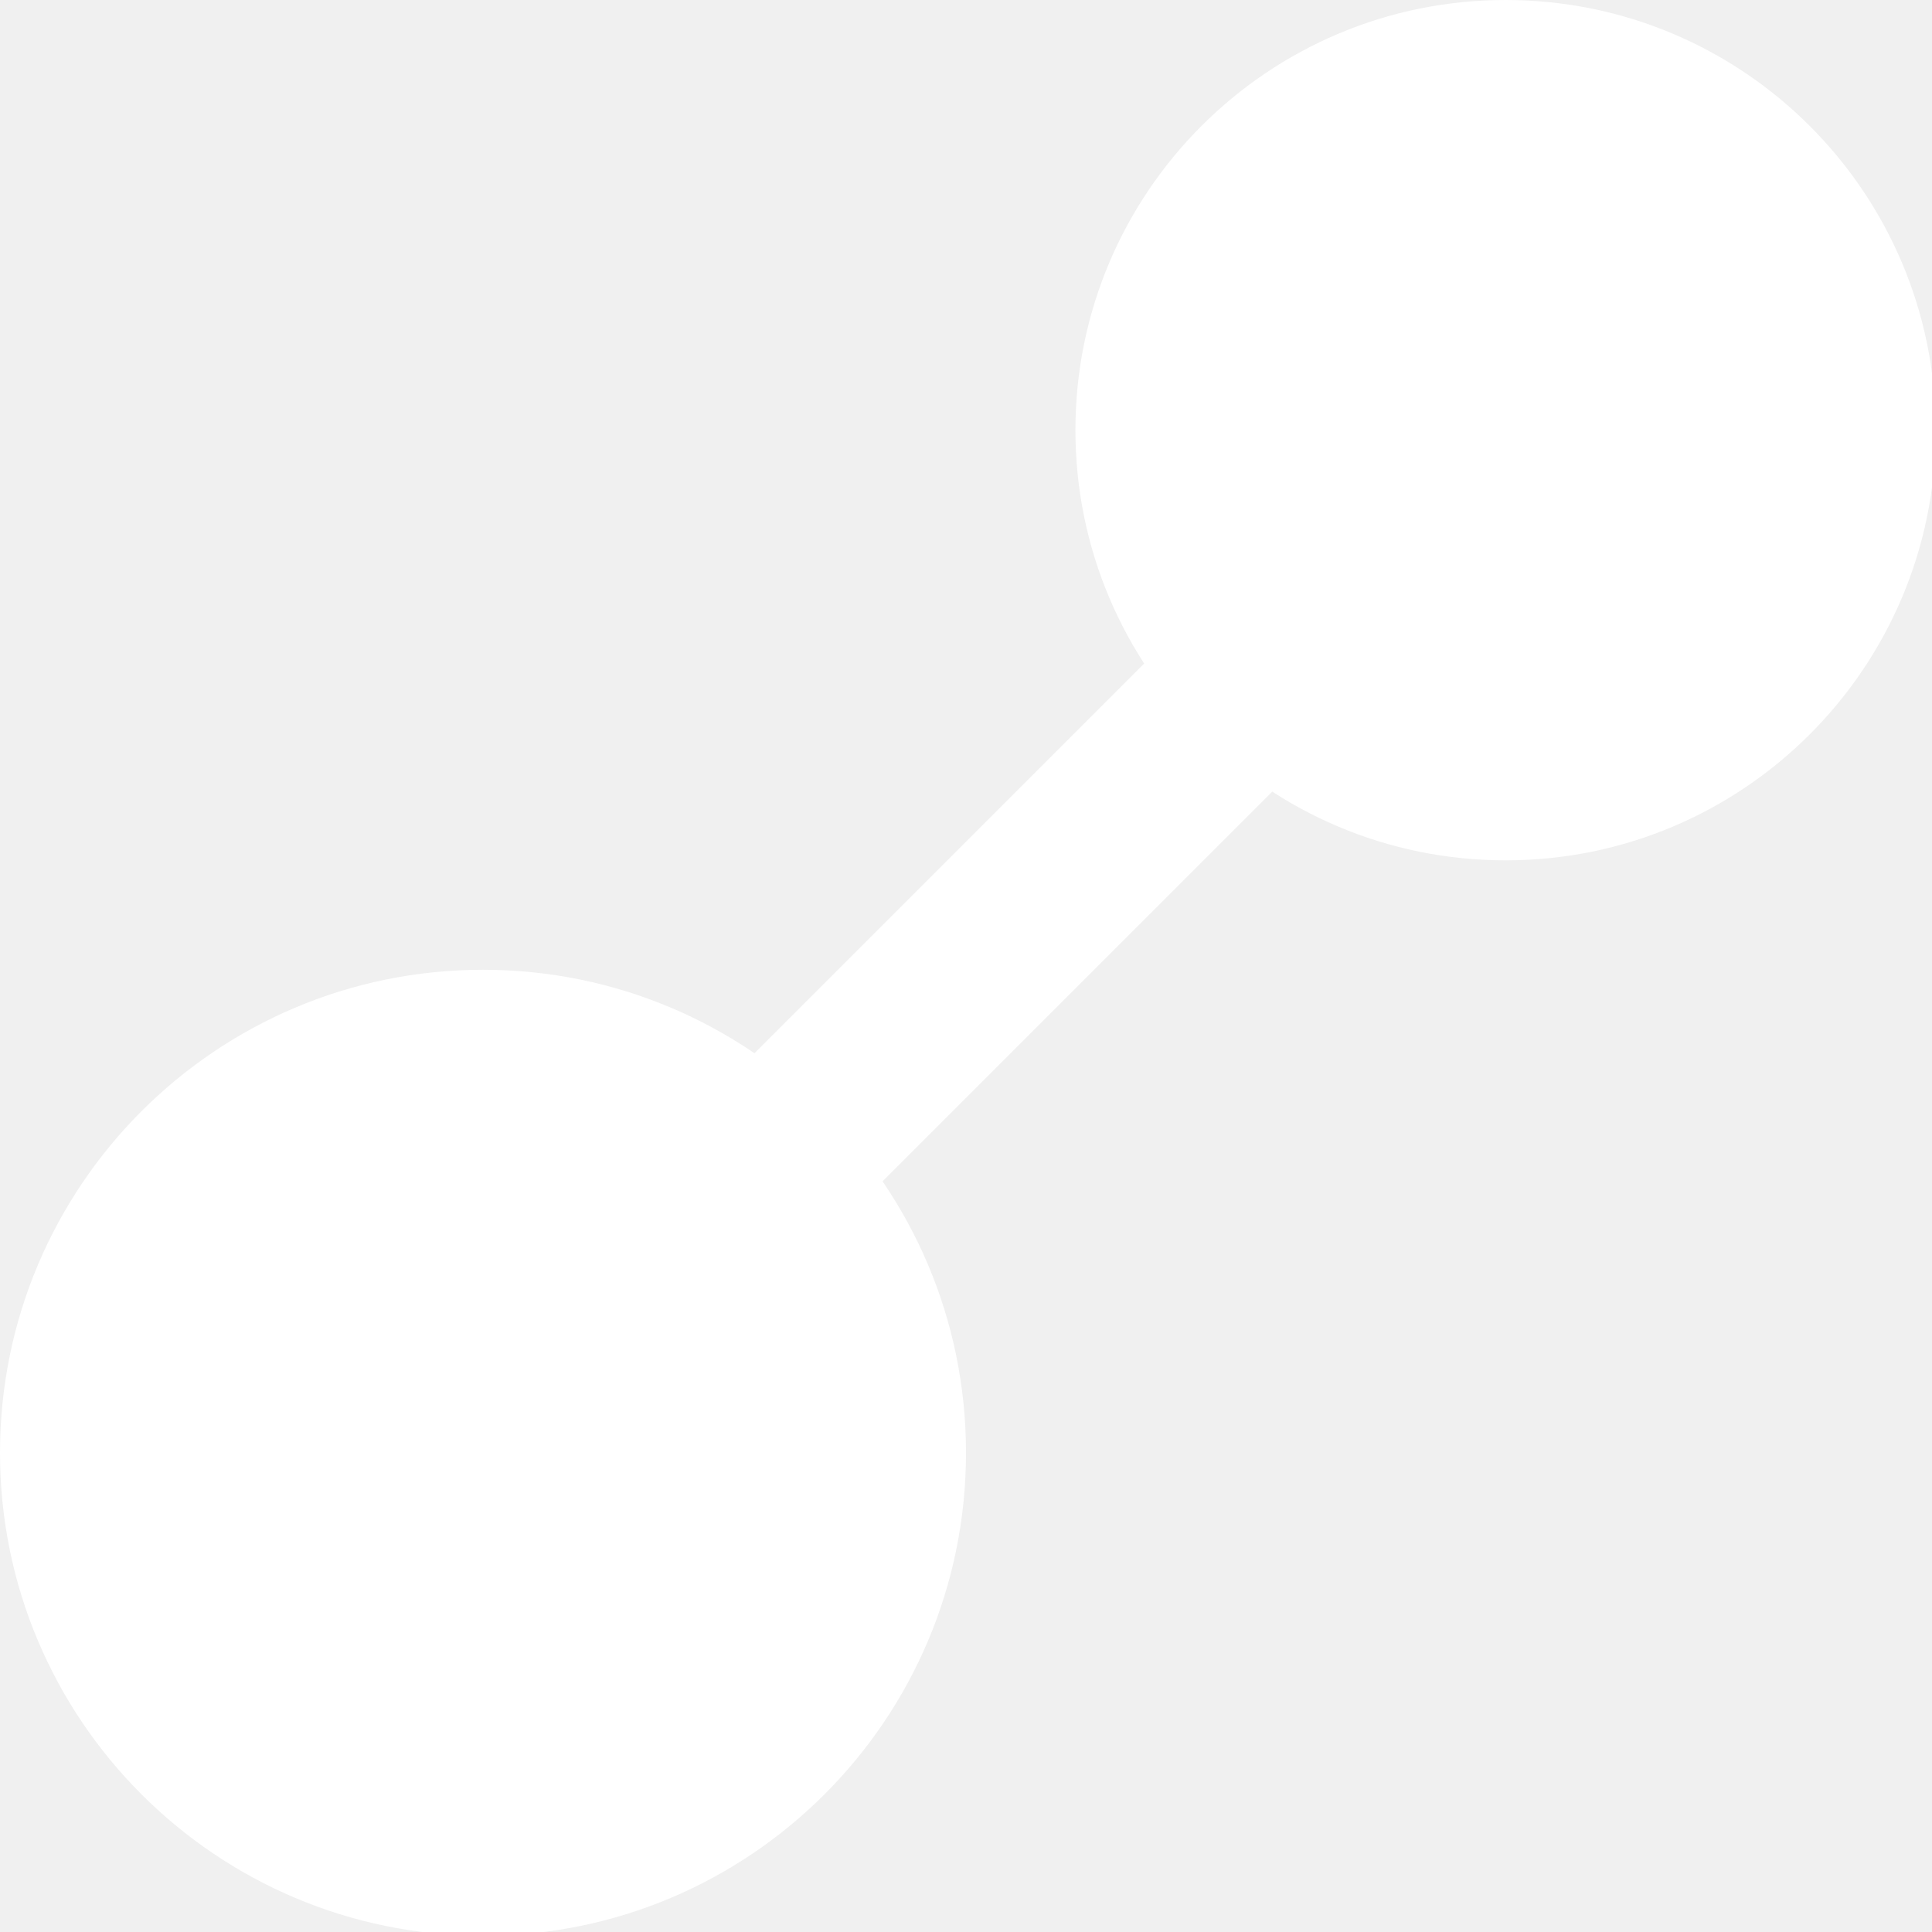
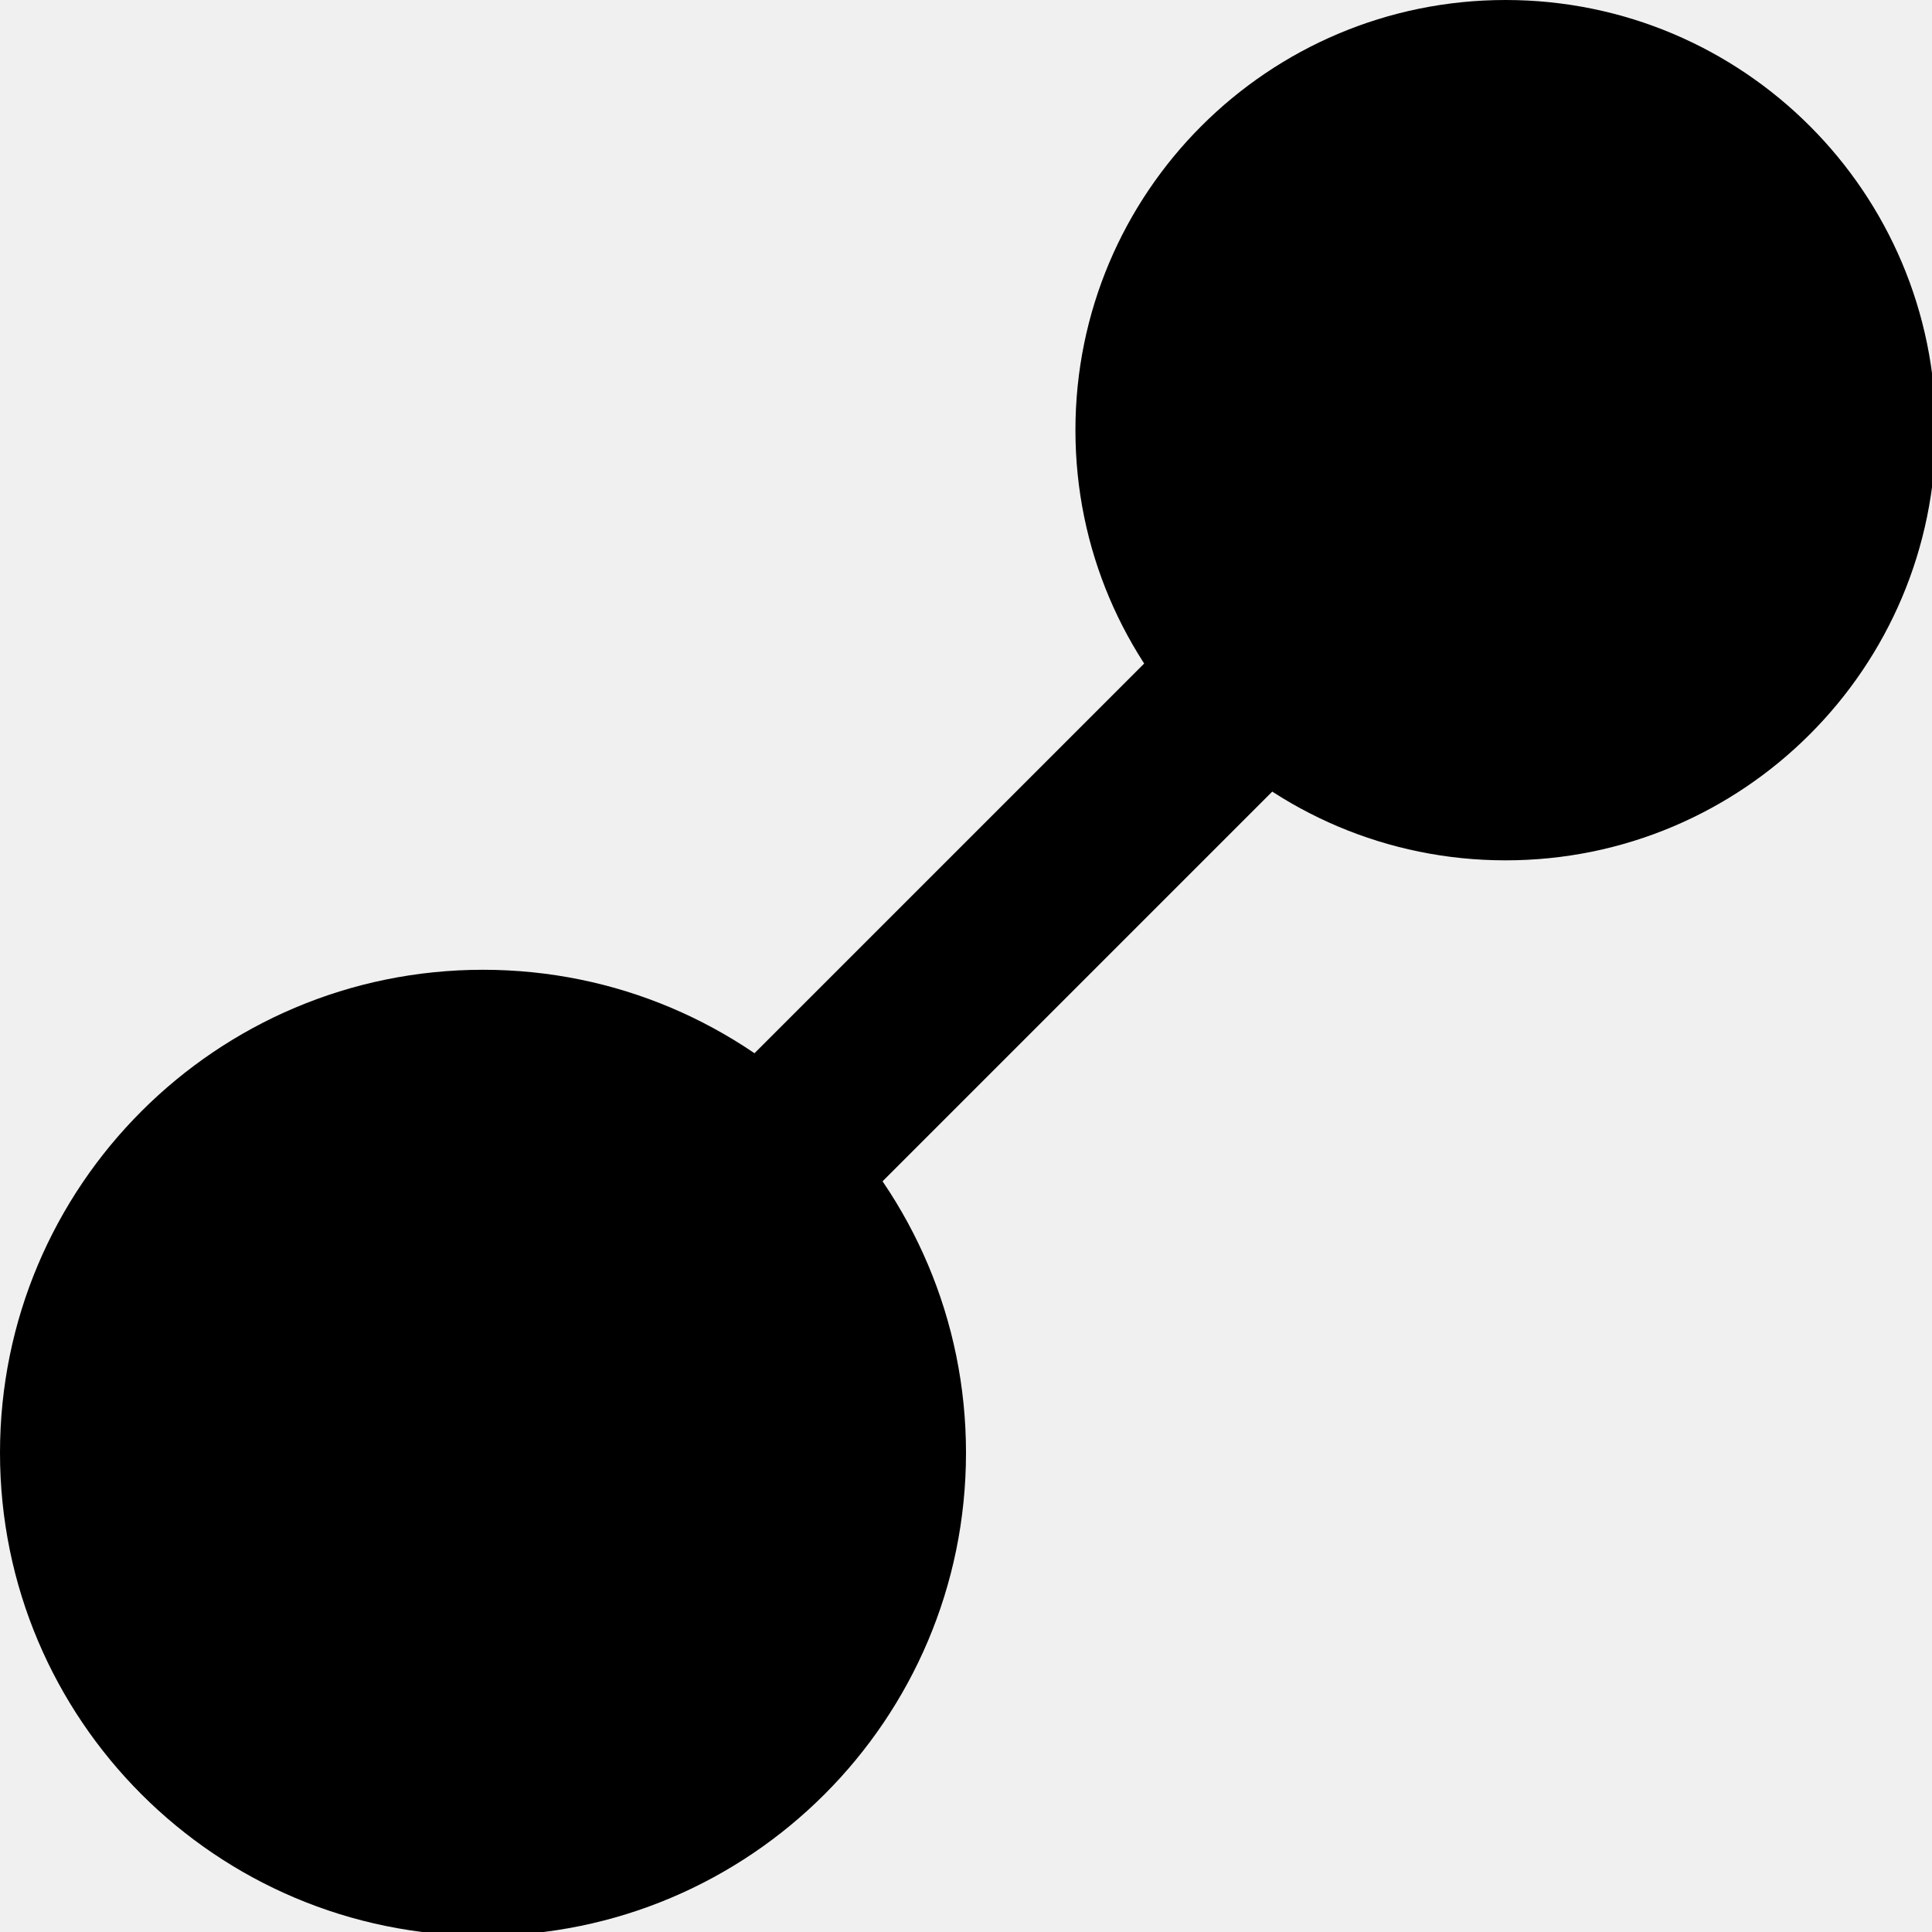
<svg xmlns="http://www.w3.org/2000/svg" viewBox="0 0 512 512">
-   <g fill="none" fill-rule="evenodd">
-     <path stroke="#FFF" stroke-linecap="square" stroke-width="48" d="M128.5 384.5l270-270" />
-     <circle cx="128" cy="385" r="128" fill="#FFF" />
-     <circle cx="399" cy="114" r="114" fill="#FFF" />
-   </g>
+   <style>
+ 		path {
+ 			stroke: #000;
+ 		}
+ 		circle {
+ 			fill: #000;
+ 		}
+ 		@media (prefers-color-scheme: dark) {
+ 			path {
+ 				stroke: #FFF;
+ 			}
+ 			circle {
+ 				fill: #FFF;
+ 			}
+ 		}
+ 	</style>
+   <path stroke-linecap="square" stroke-width="48" d="M128.5 384.5l270-270" />
+   <circle cx="128" cy="385" r="128" />
+   <circle cx="399" cy="114" r="114" />
</svg>
